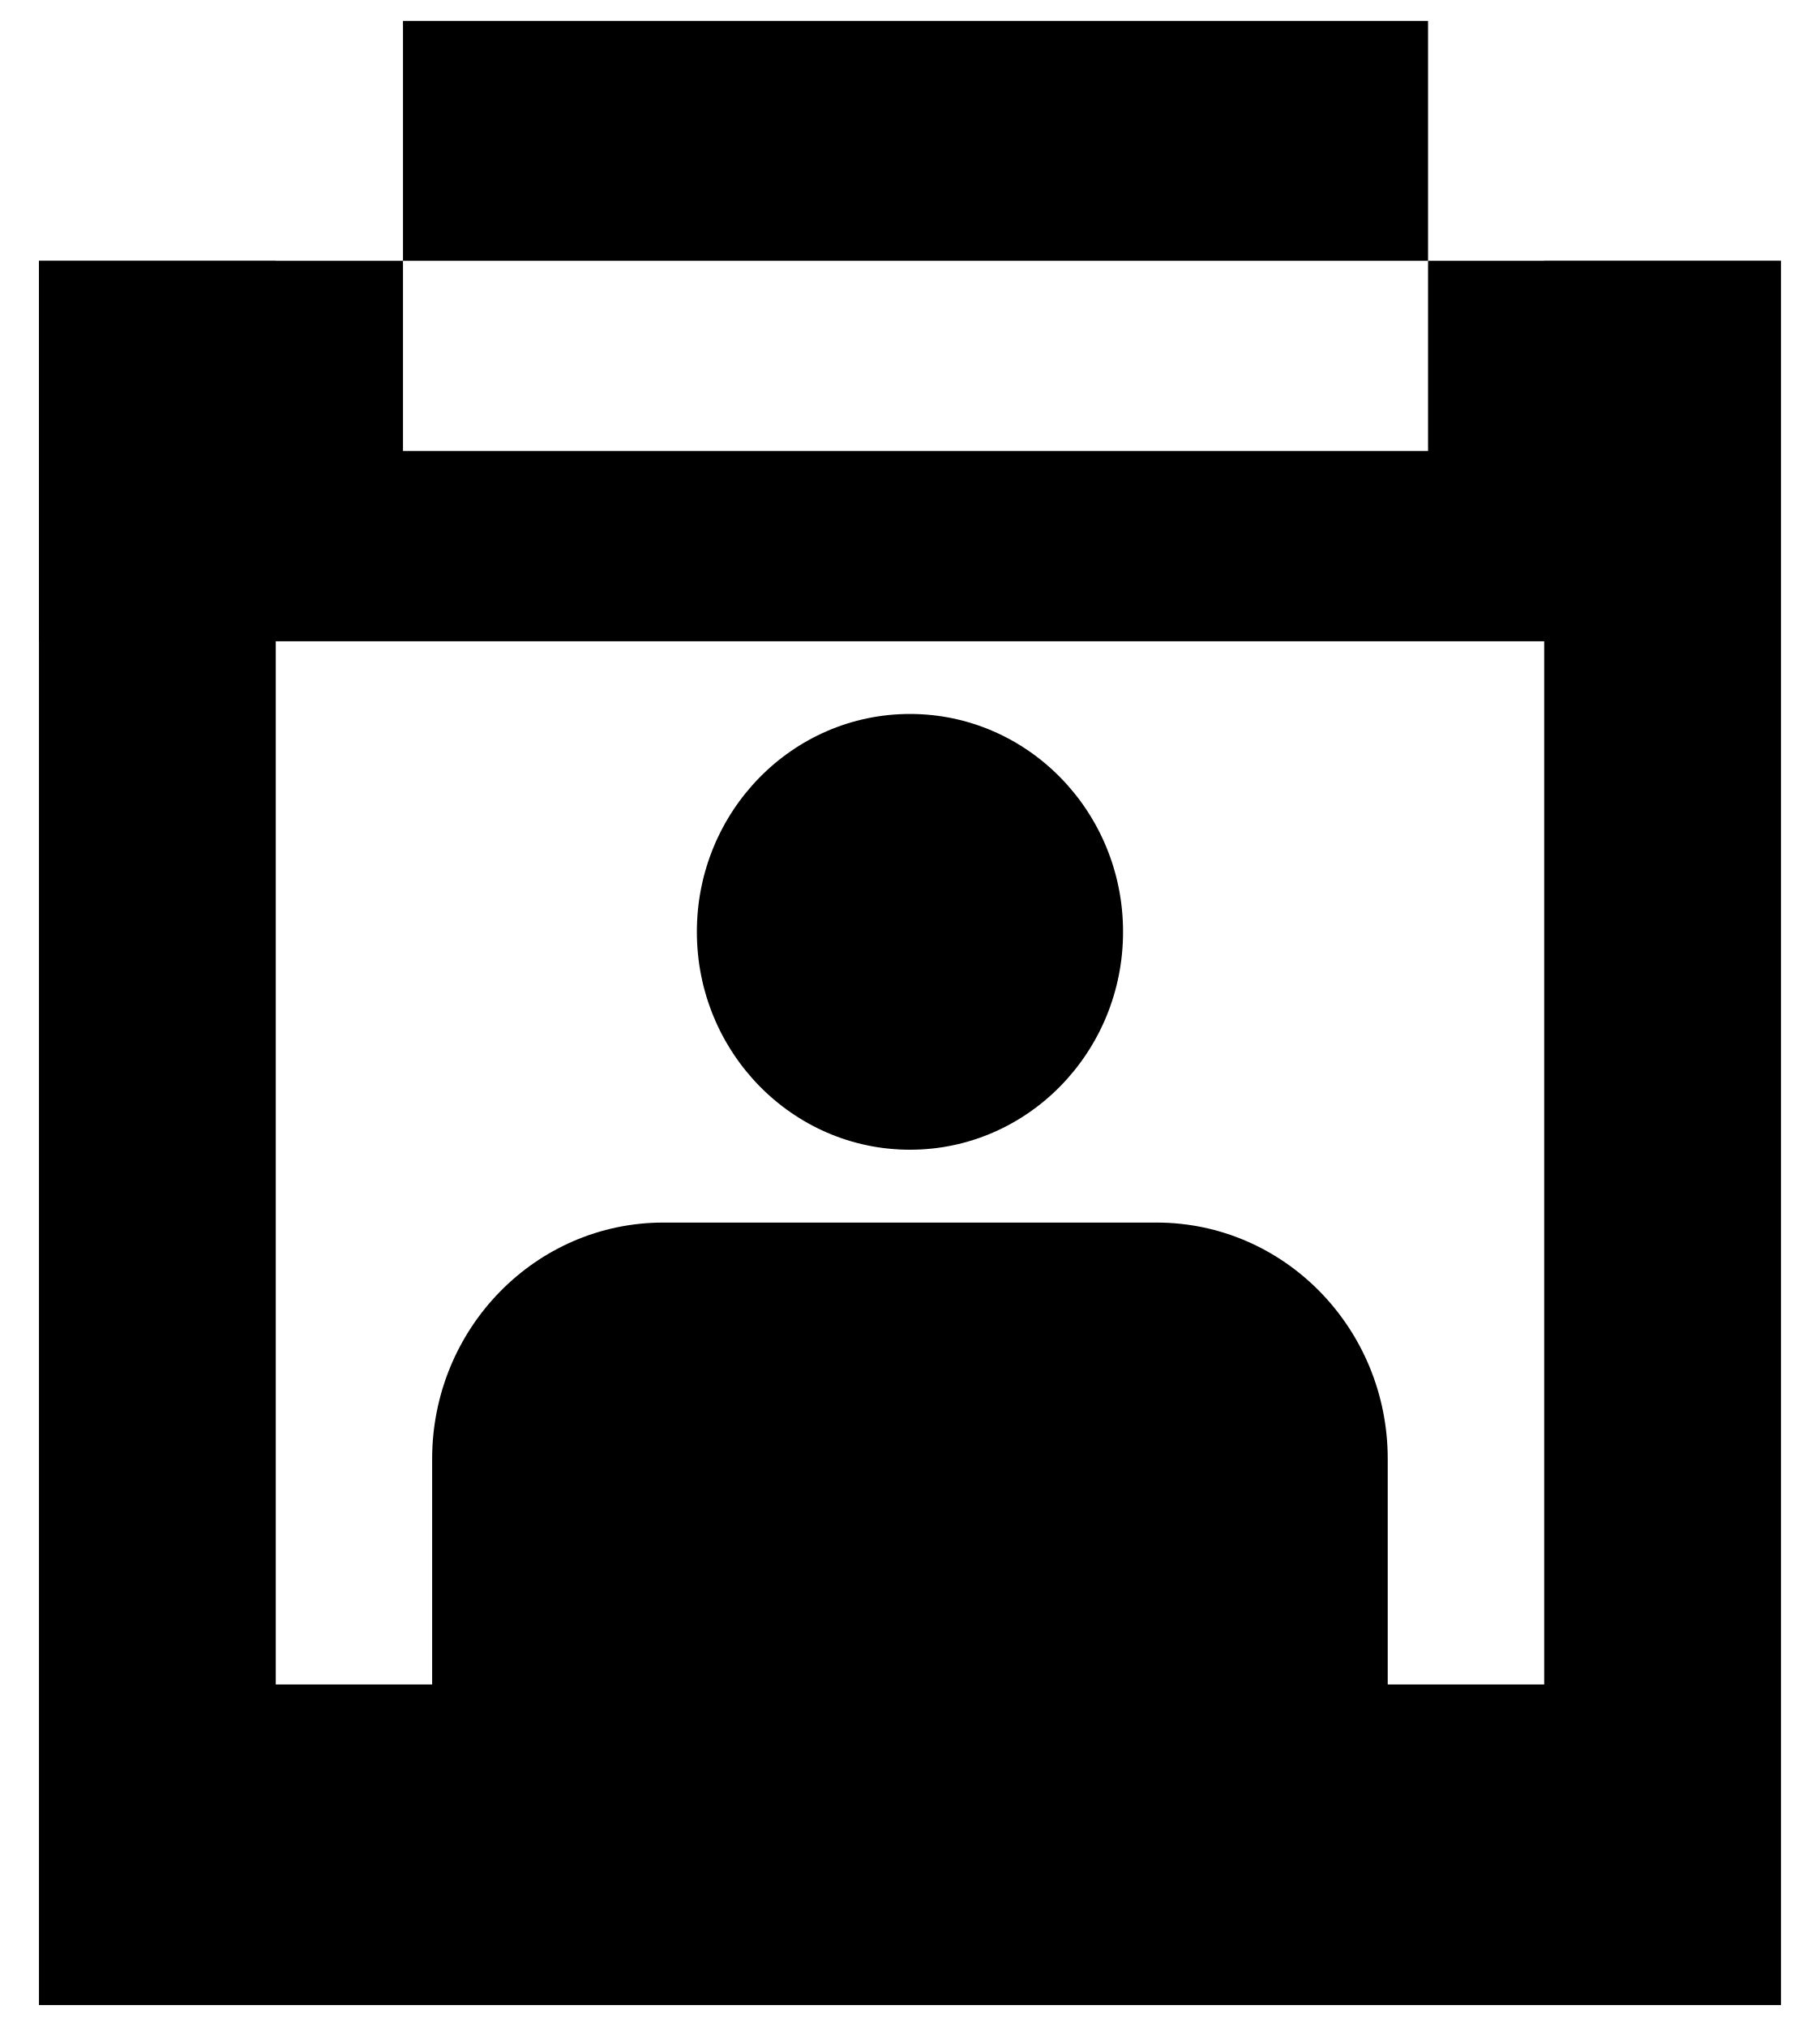
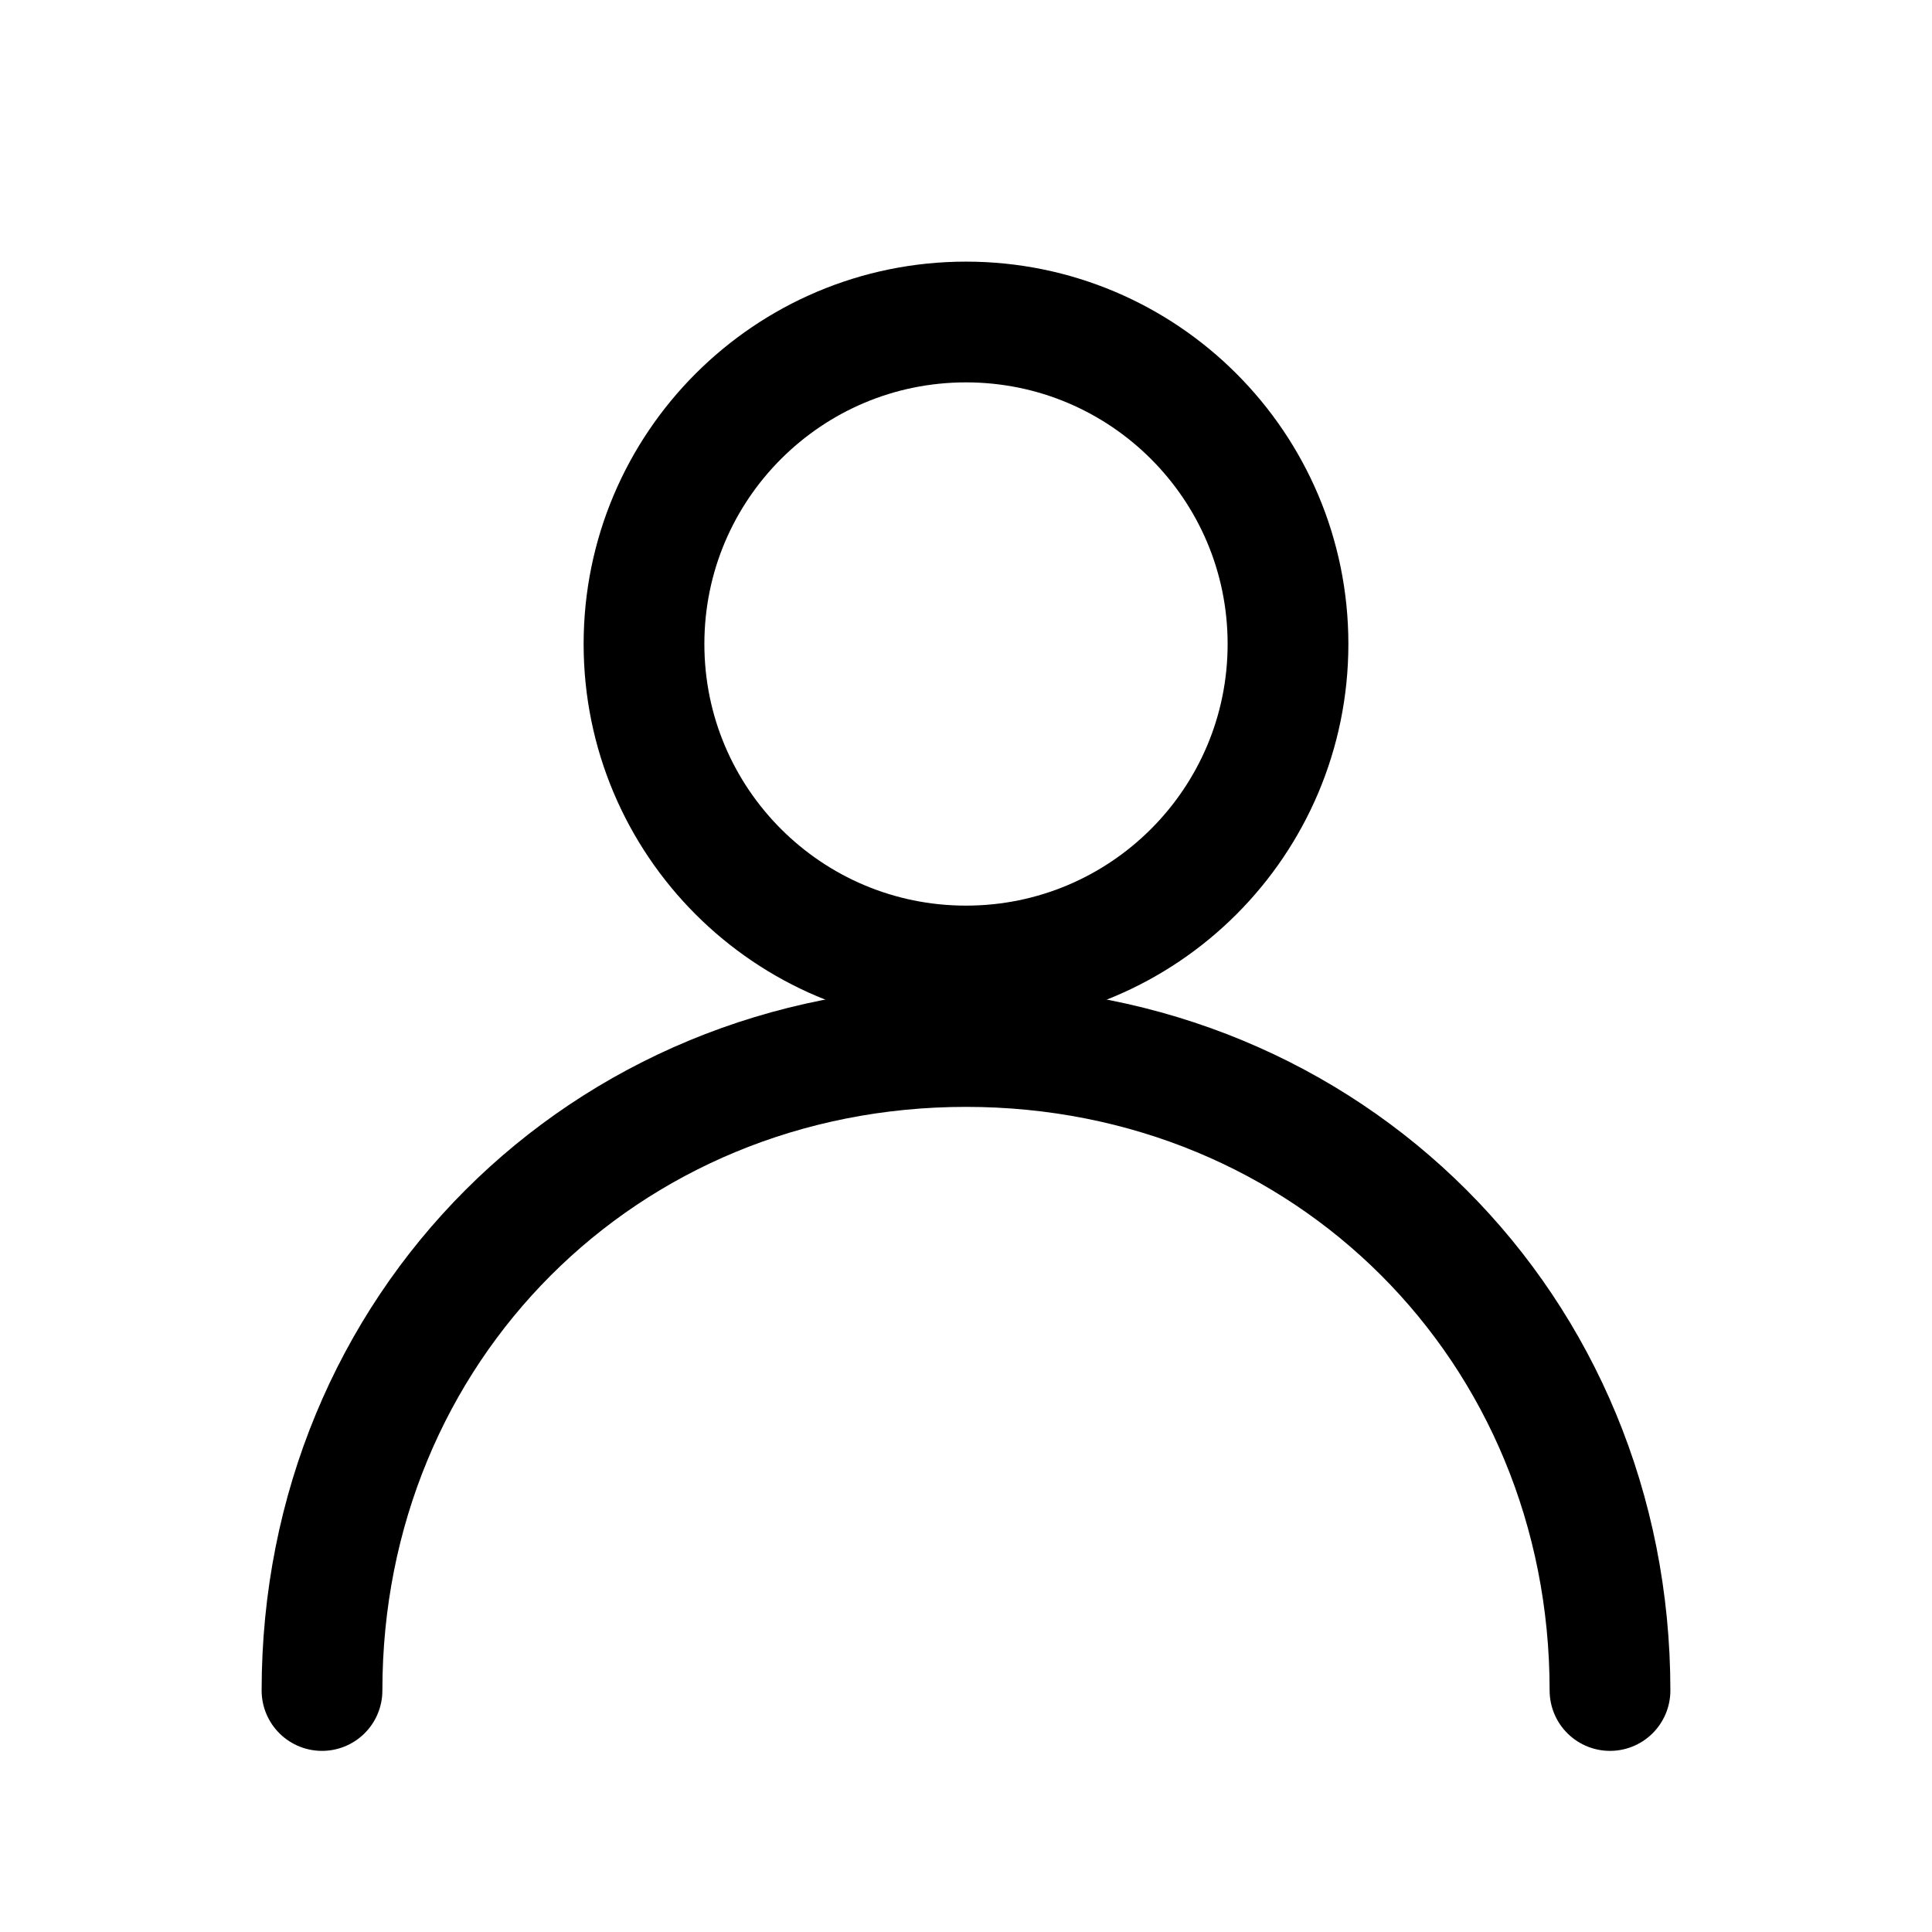
- <svg xmlns="http://www.w3.org/2000/svg" viewBox="0 0 44 49" data-key="operator" class="Header_icon__3iDIG">
-   <path fill-rule="evenodd" fill="currentColor" d="M43.057,48.470 L37.334,48.470 L6.667,48.470 L0.942,48.470 L0.942,40.719 L0.942,15.502 L0.941,15.502 L0.941,6.304 L0.942,6.304 L0.942,6.301 L6.667,6.301 L6.667,6.304 L9.743,6.304 L9.743,10.903 L34.526,10.903 L34.526,6.304 L37.334,6.304 L37.334,6.301 L43.058,6.301 L43.058,48.470 L43.057,48.470 ZM37.334,15.502 L6.667,15.502 L6.667,40.719 L10.448,40.719 L10.448,35.267 C10.448,32.112 12.951,29.554 16.037,29.554 L27.963,29.554 C31.049,29.554 33.551,32.112 33.551,35.267 L33.551,40.719 L37.334,40.719 L37.334,15.502 ZM22.000,27.793 C19.155,27.793 16.848,25.434 16.848,22.526 C16.848,19.617 19.155,17.259 22.000,17.259 C24.845,17.259 27.152,19.617 27.152,22.526 C27.152,25.434 24.845,27.793 22.000,27.793 ZM9.743,0.506 L34.526,0.506 L34.526,6.304 L9.743,6.304 L9.743,0.506 Z" />
+ <svg xmlns="http://www.w3.org/2000/svg" viewBox="0 0 24 24" fill="none" stroke="currentColor" stroke-width="1.5" stroke-linecap="round" stroke-linejoin="round" width="24" height="24" aria-hidden="true">
+   <circle cx="12" cy="8" r="4" />
+   <path d="M4 21c0-4.5 3.5-8 8-8s8 3.5 8 8" />
</svg>
